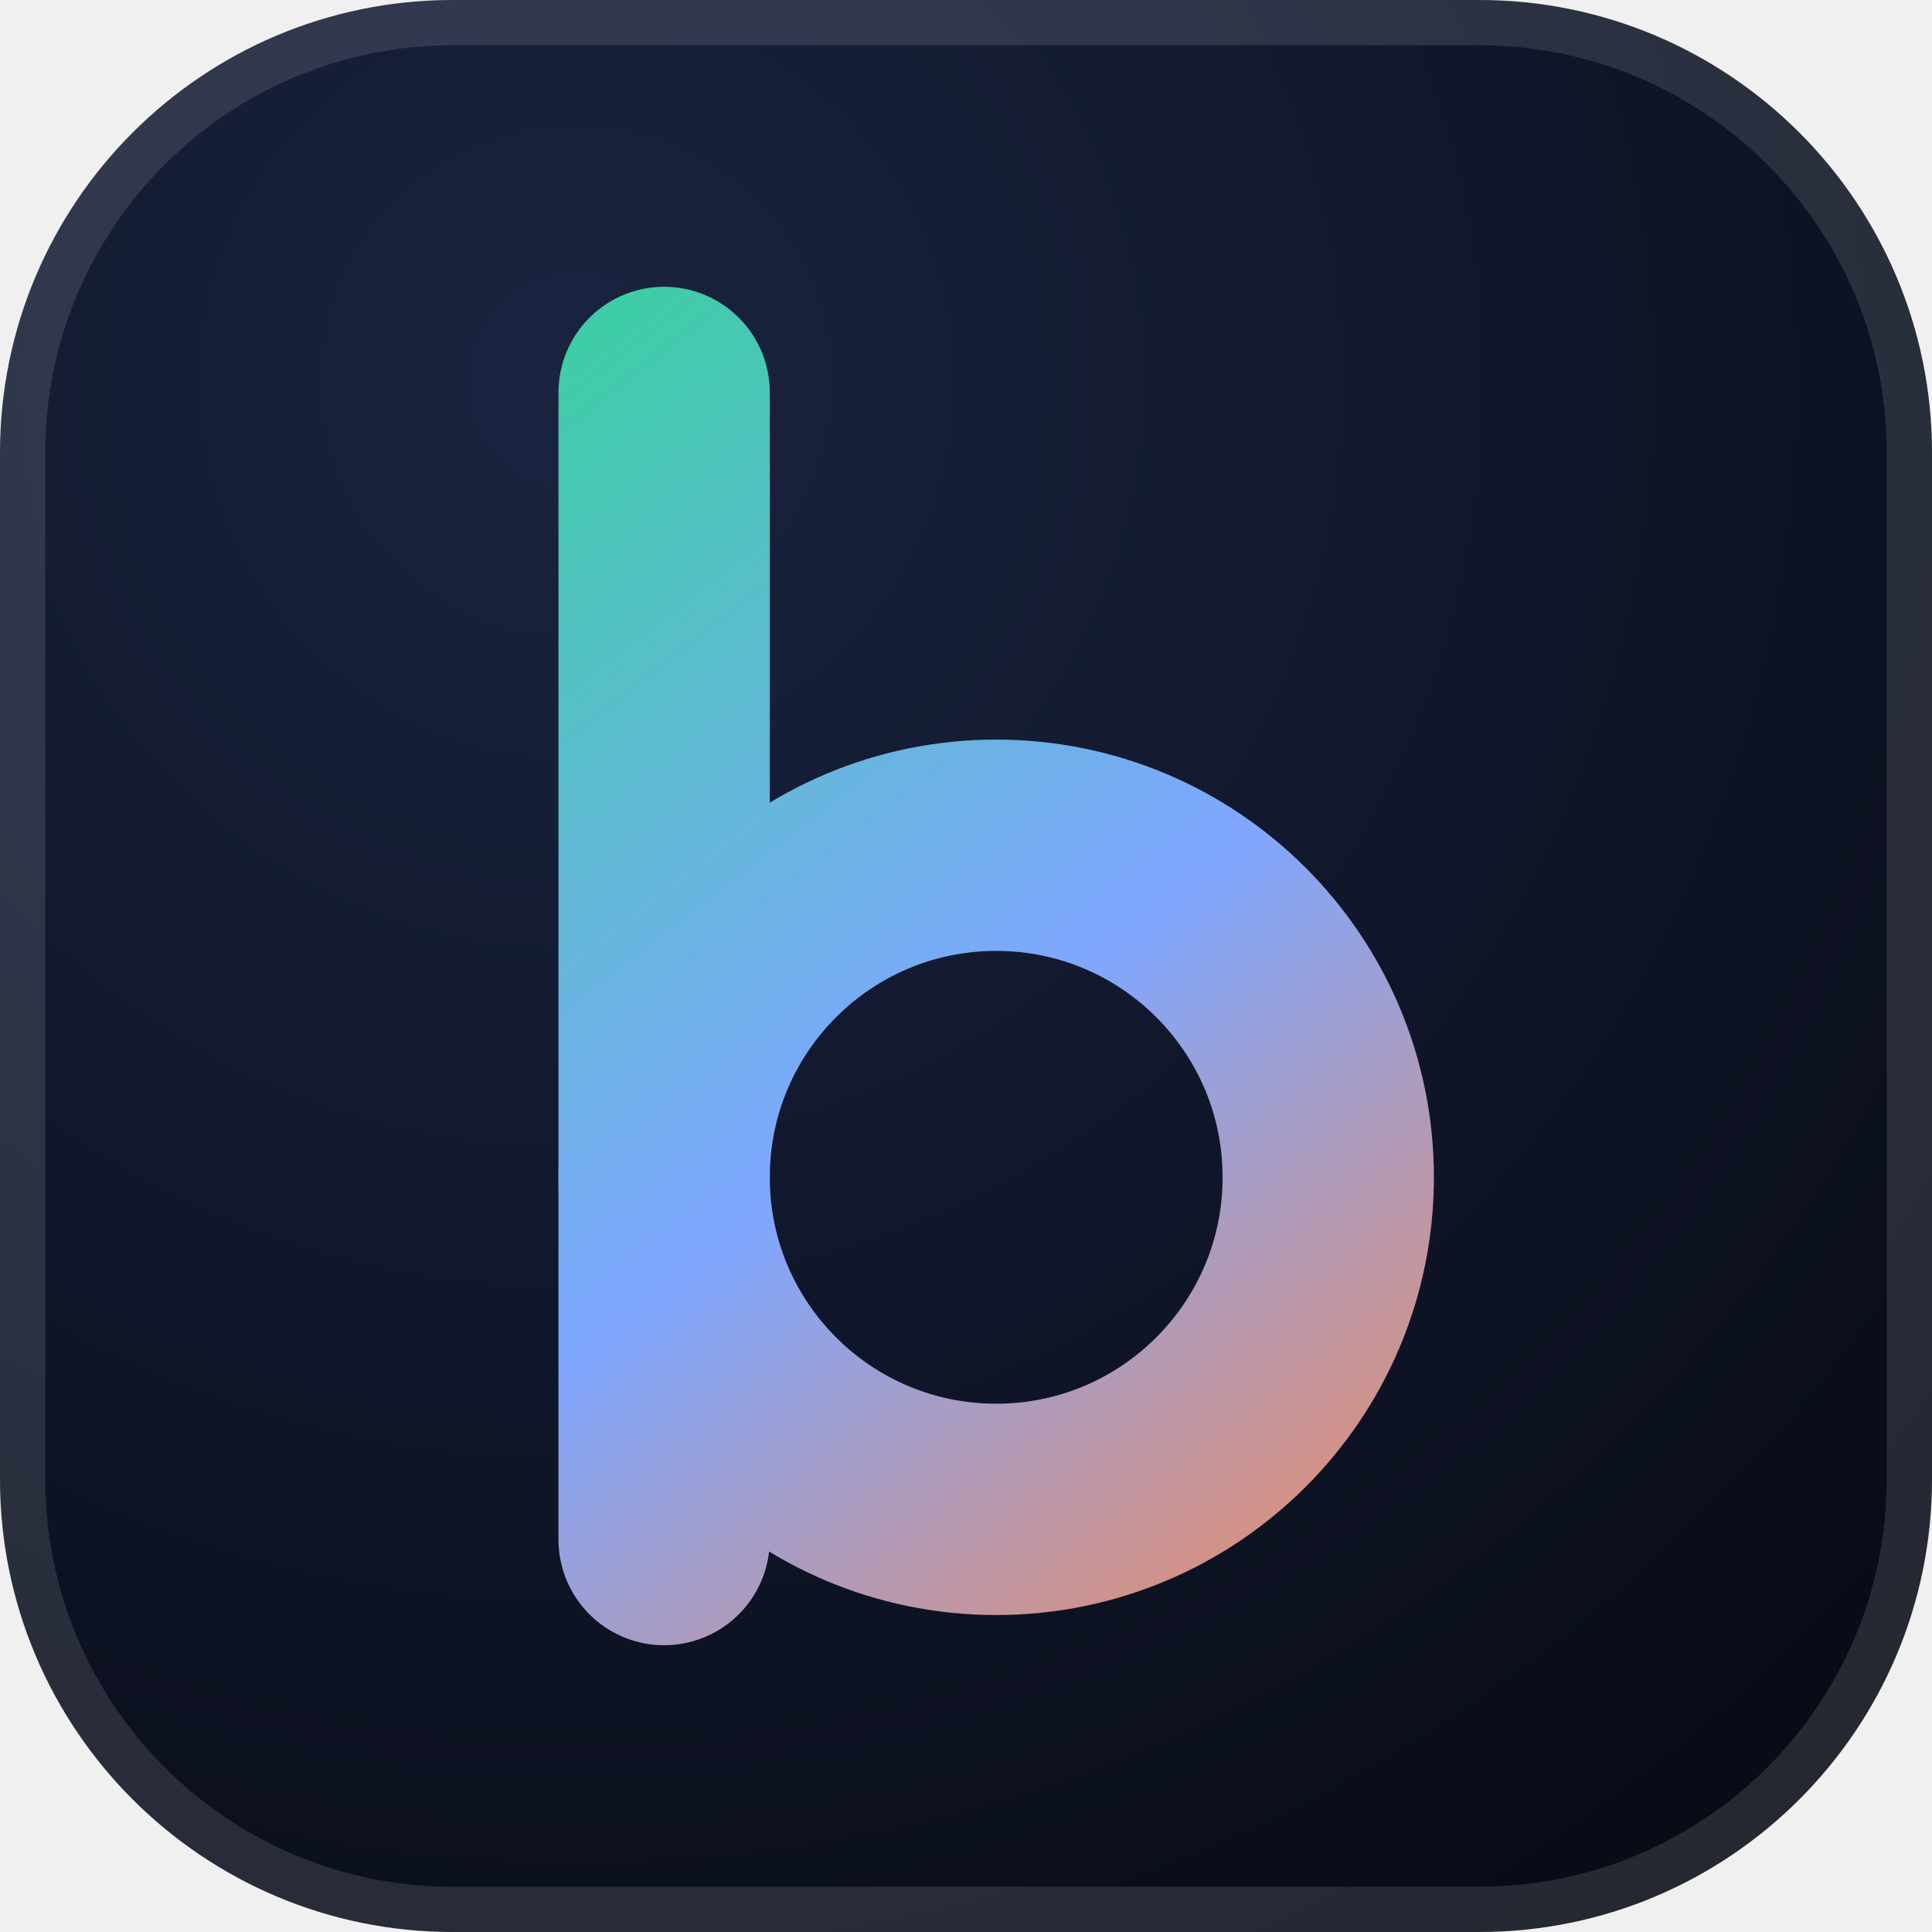
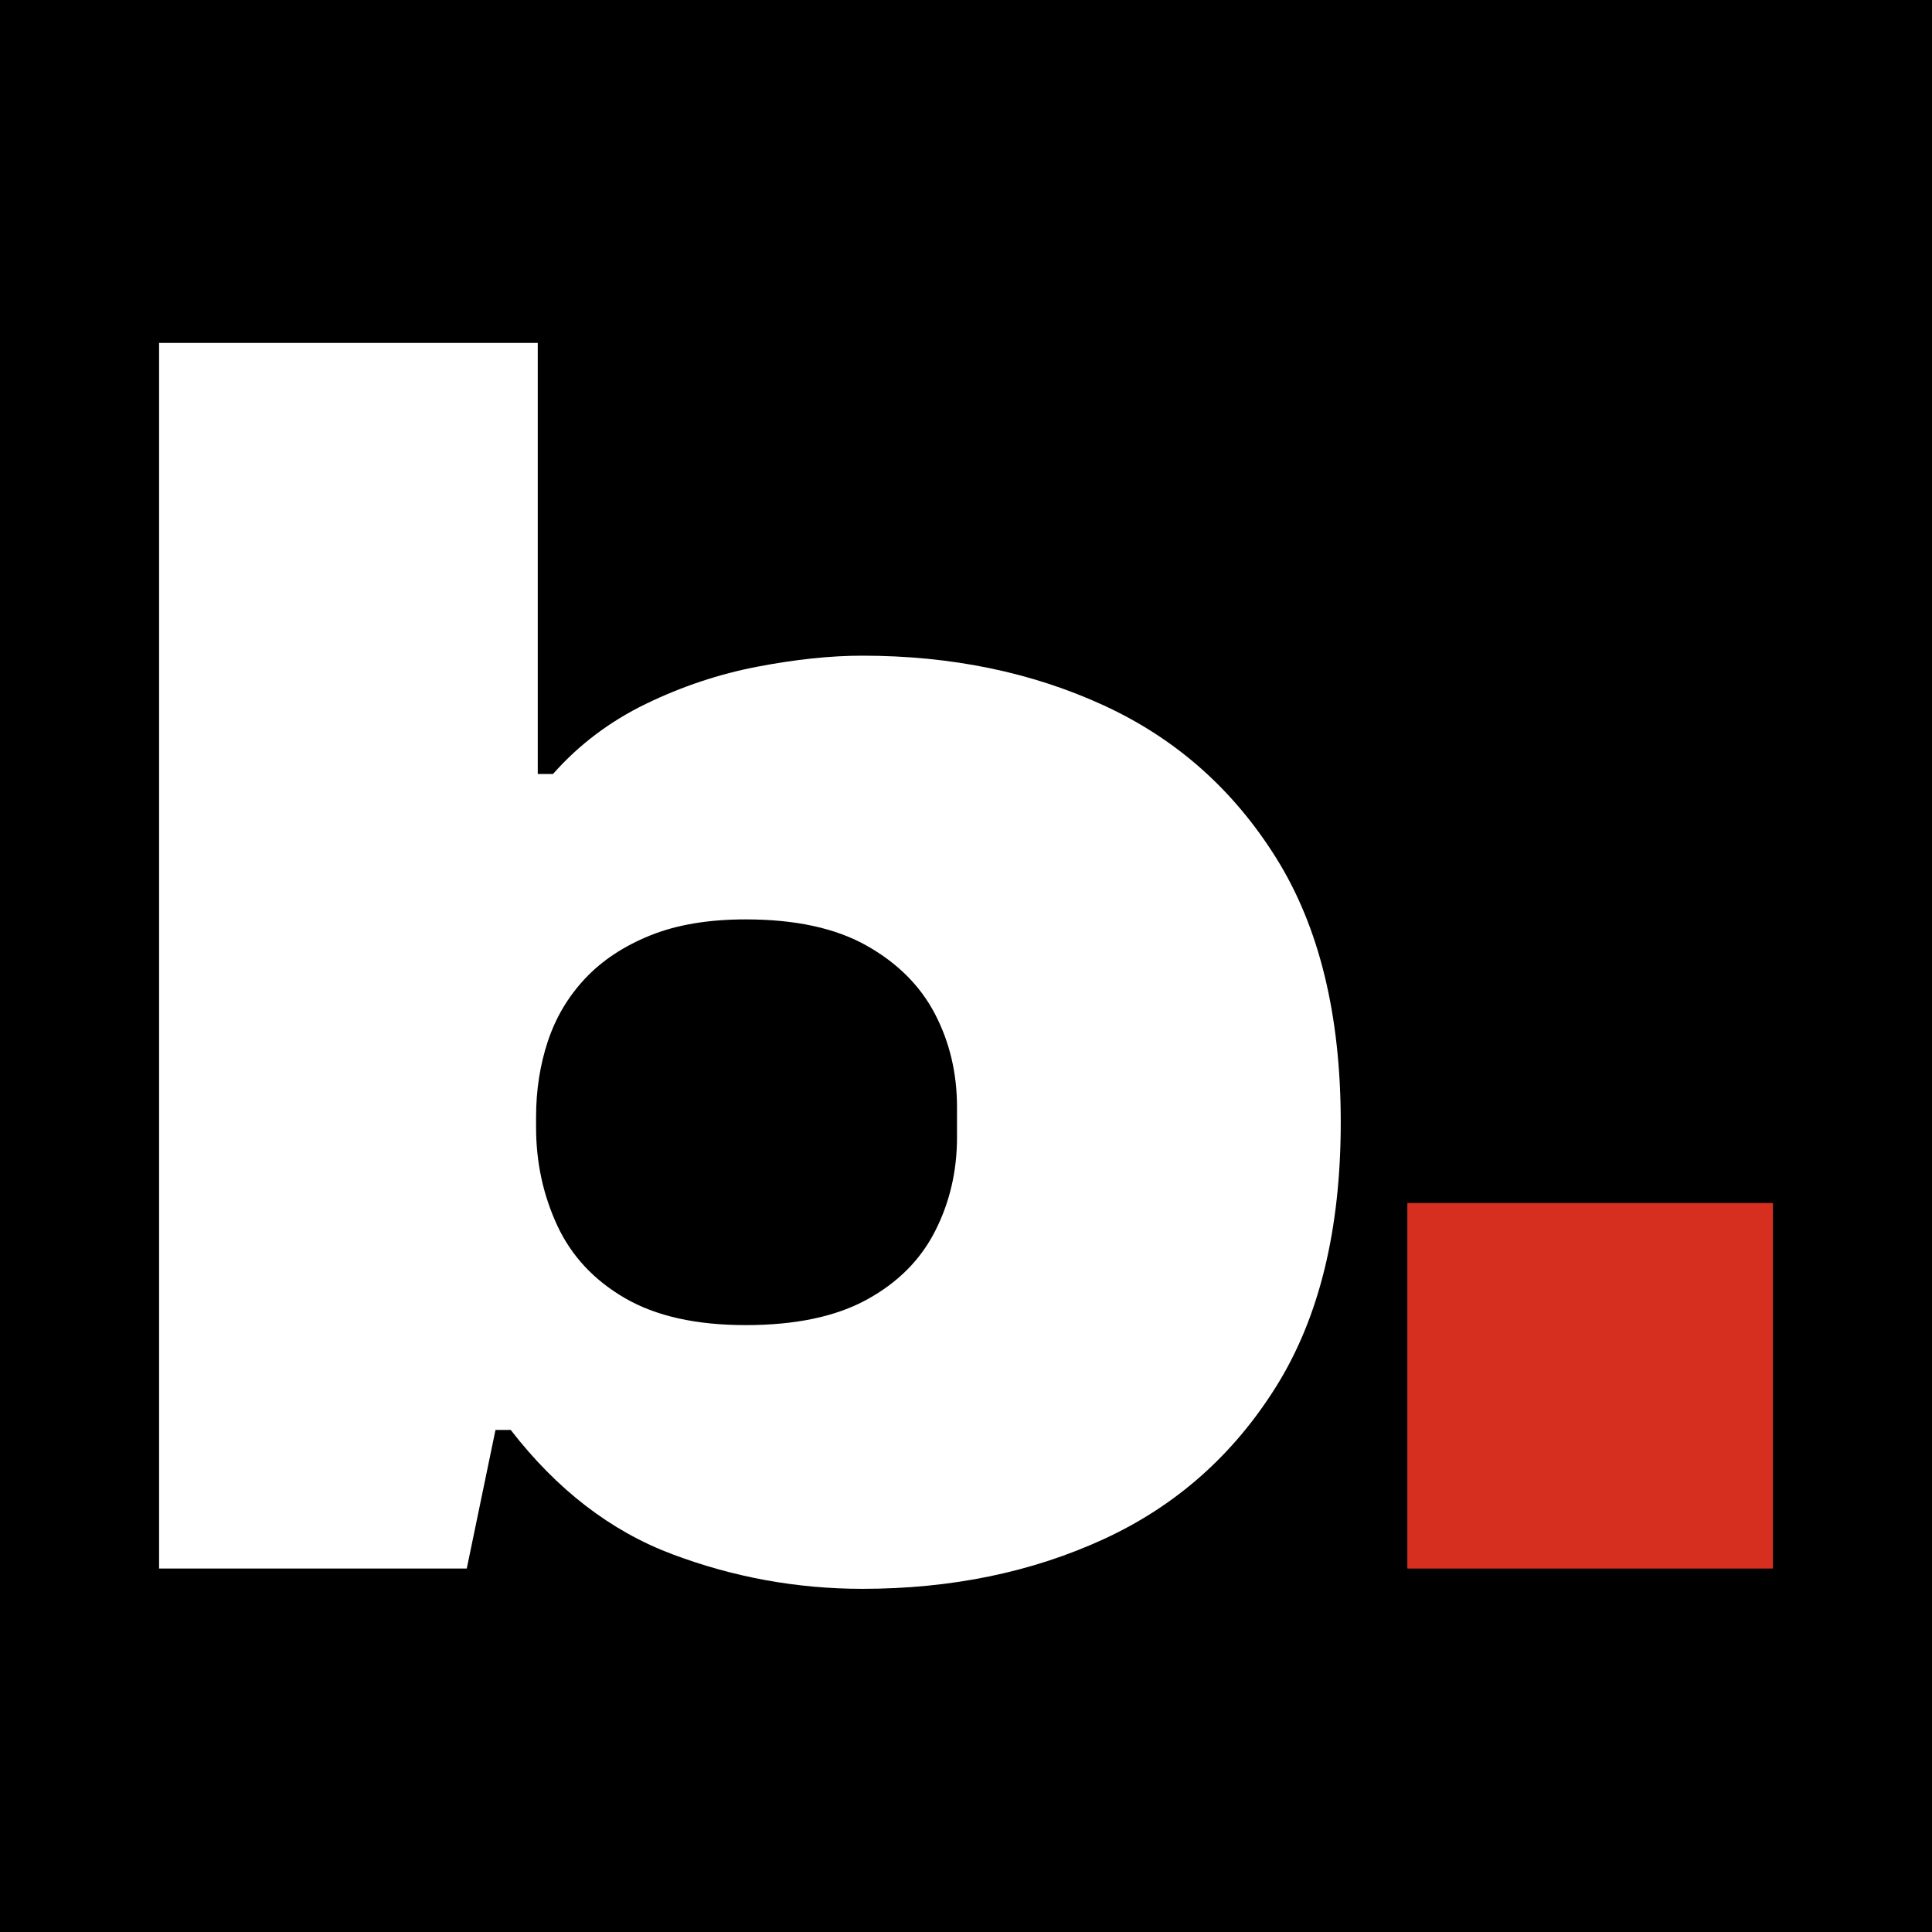
<svg xmlns="http://www.w3.org/2000/svg" viewBox="0 0 64 64">
-   <defs>
-     <linearGradient id="g" gradientUnits="userSpaceOnUse" x1="14" y1="10" x2="48" y2="54">
-       <stop offset="0" stop-color="#34D399" />
-       <stop offset=".55" stop-color="#7FA7FF" />
-       <stop offset="1" stop-color="#F08A5D" />
-     </linearGradient>
-     <radialGradient id="bg" cx=".3" cy=".2" r="1">
-       <stop offset="0" stop-color="#1A2340" />
-       <stop offset="1" stop-color="#070A14" />
-     </radialGradient>
-   </defs>
-   <rect width="64" height="64" rx="15" fill="url(#bg)" />
-   <rect x=".75" y=".75" width="62.5" height="62.5" rx="14.25" fill="none" stroke="#fff" stroke-opacity=".12" stroke-width="1.5" />
-   <path d="M22 13v38" stroke="url(#g)" stroke-width="7" stroke-linecap="round" fill="none" />
-   <circle cx="33" cy="39" r="11" stroke="url(#g)" stroke-width="7" fill="none" />
+   <rect width="64" height="64" fill="#000000" />
+   <path transform="translate(1.91 51.96) scale(0.056 -0.056)" d="M476 -12Q418 -12 363.5 8.5Q309 29 268 82H259L242 0H60V725H284V470H293Q316 496 348.0 511.5Q380 527 414.0 533.5Q448 540 476 540Q555 540 619.0 510.5Q683 481 721.0 420.0Q759 359 759 264Q759 169 721.0 108.0Q683 47 619.0 17.5Q555 -12 476 -12ZM407 144Q451 144 478.5 159.0Q506 174 519.0 199.5Q532 225 532 255V273Q532 303 519.0 328.0Q506 353 478.5 368.5Q451 384 407 384Q374 384 350.5 374.5Q327 365 312.0 349.0Q297 333 290.0 312.0Q283 291 283 267V261Q283 230 295.5 203.0Q308 176 335.5 160.0Q363 144 407 144Z" fill="#FFFFFF" />
+   <rect x="46.62" y="39.85" width="12.11" height="12.11" fill="#D62E1F" />
</svg>
